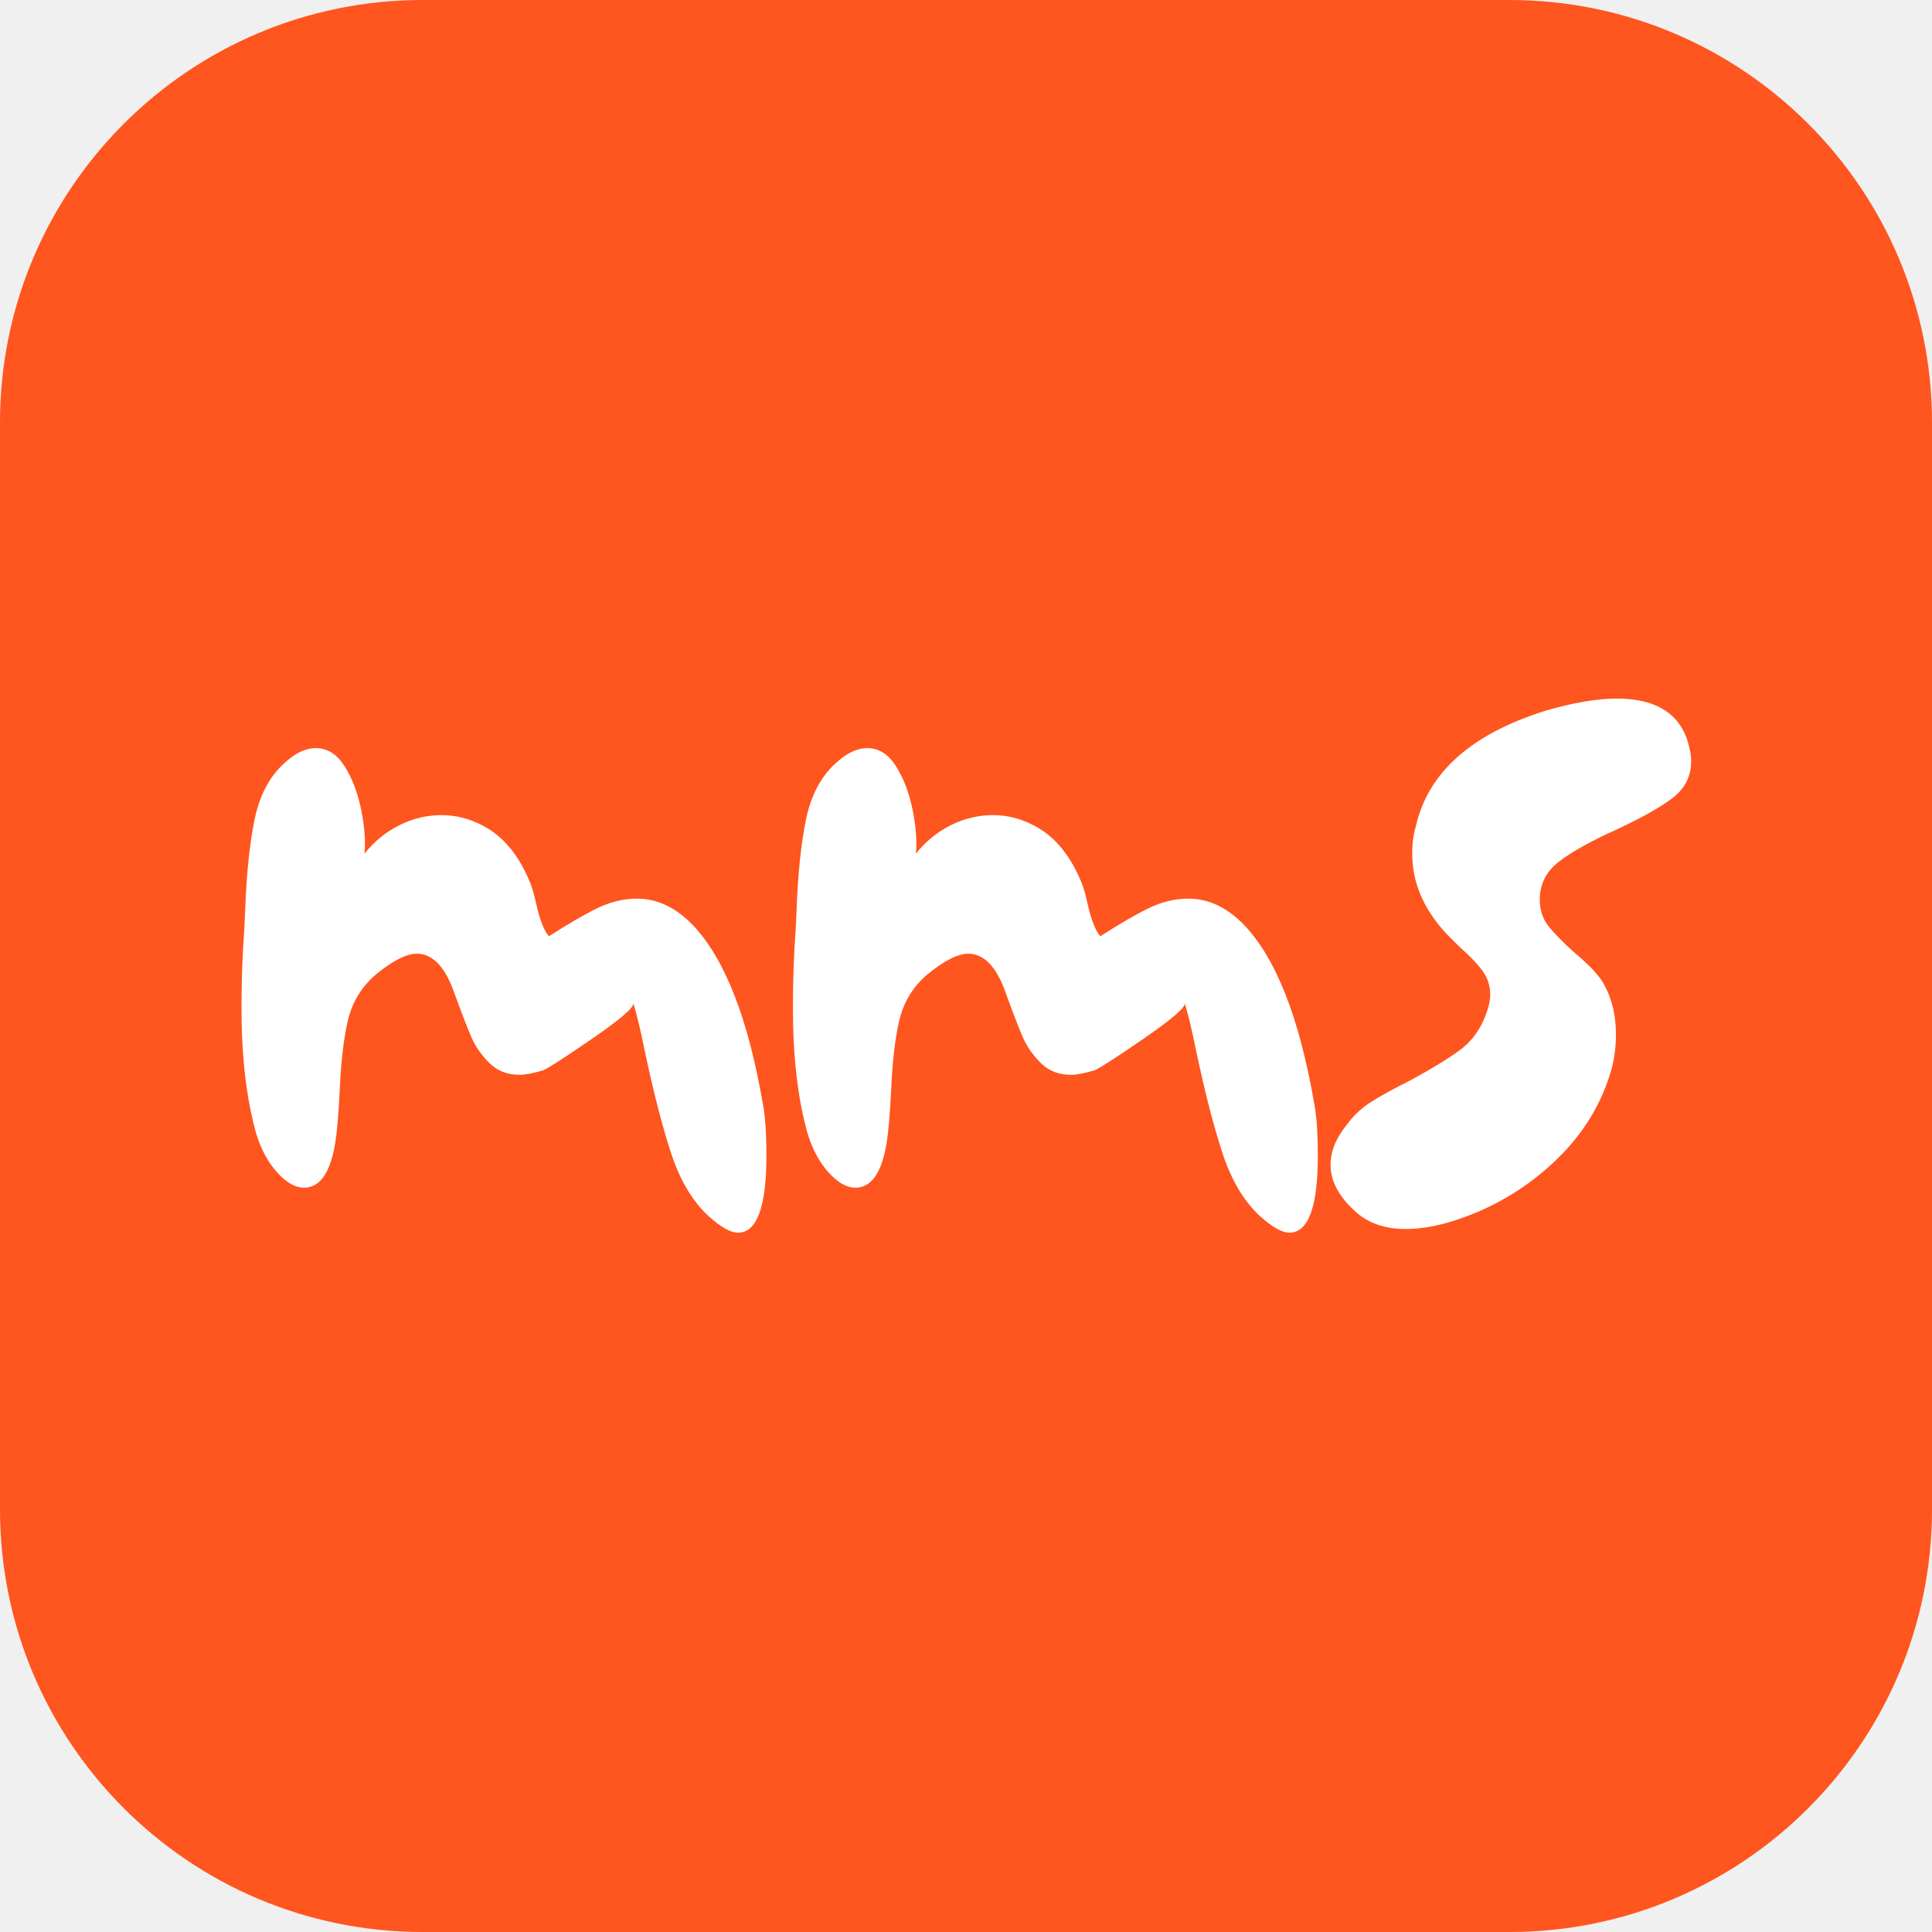
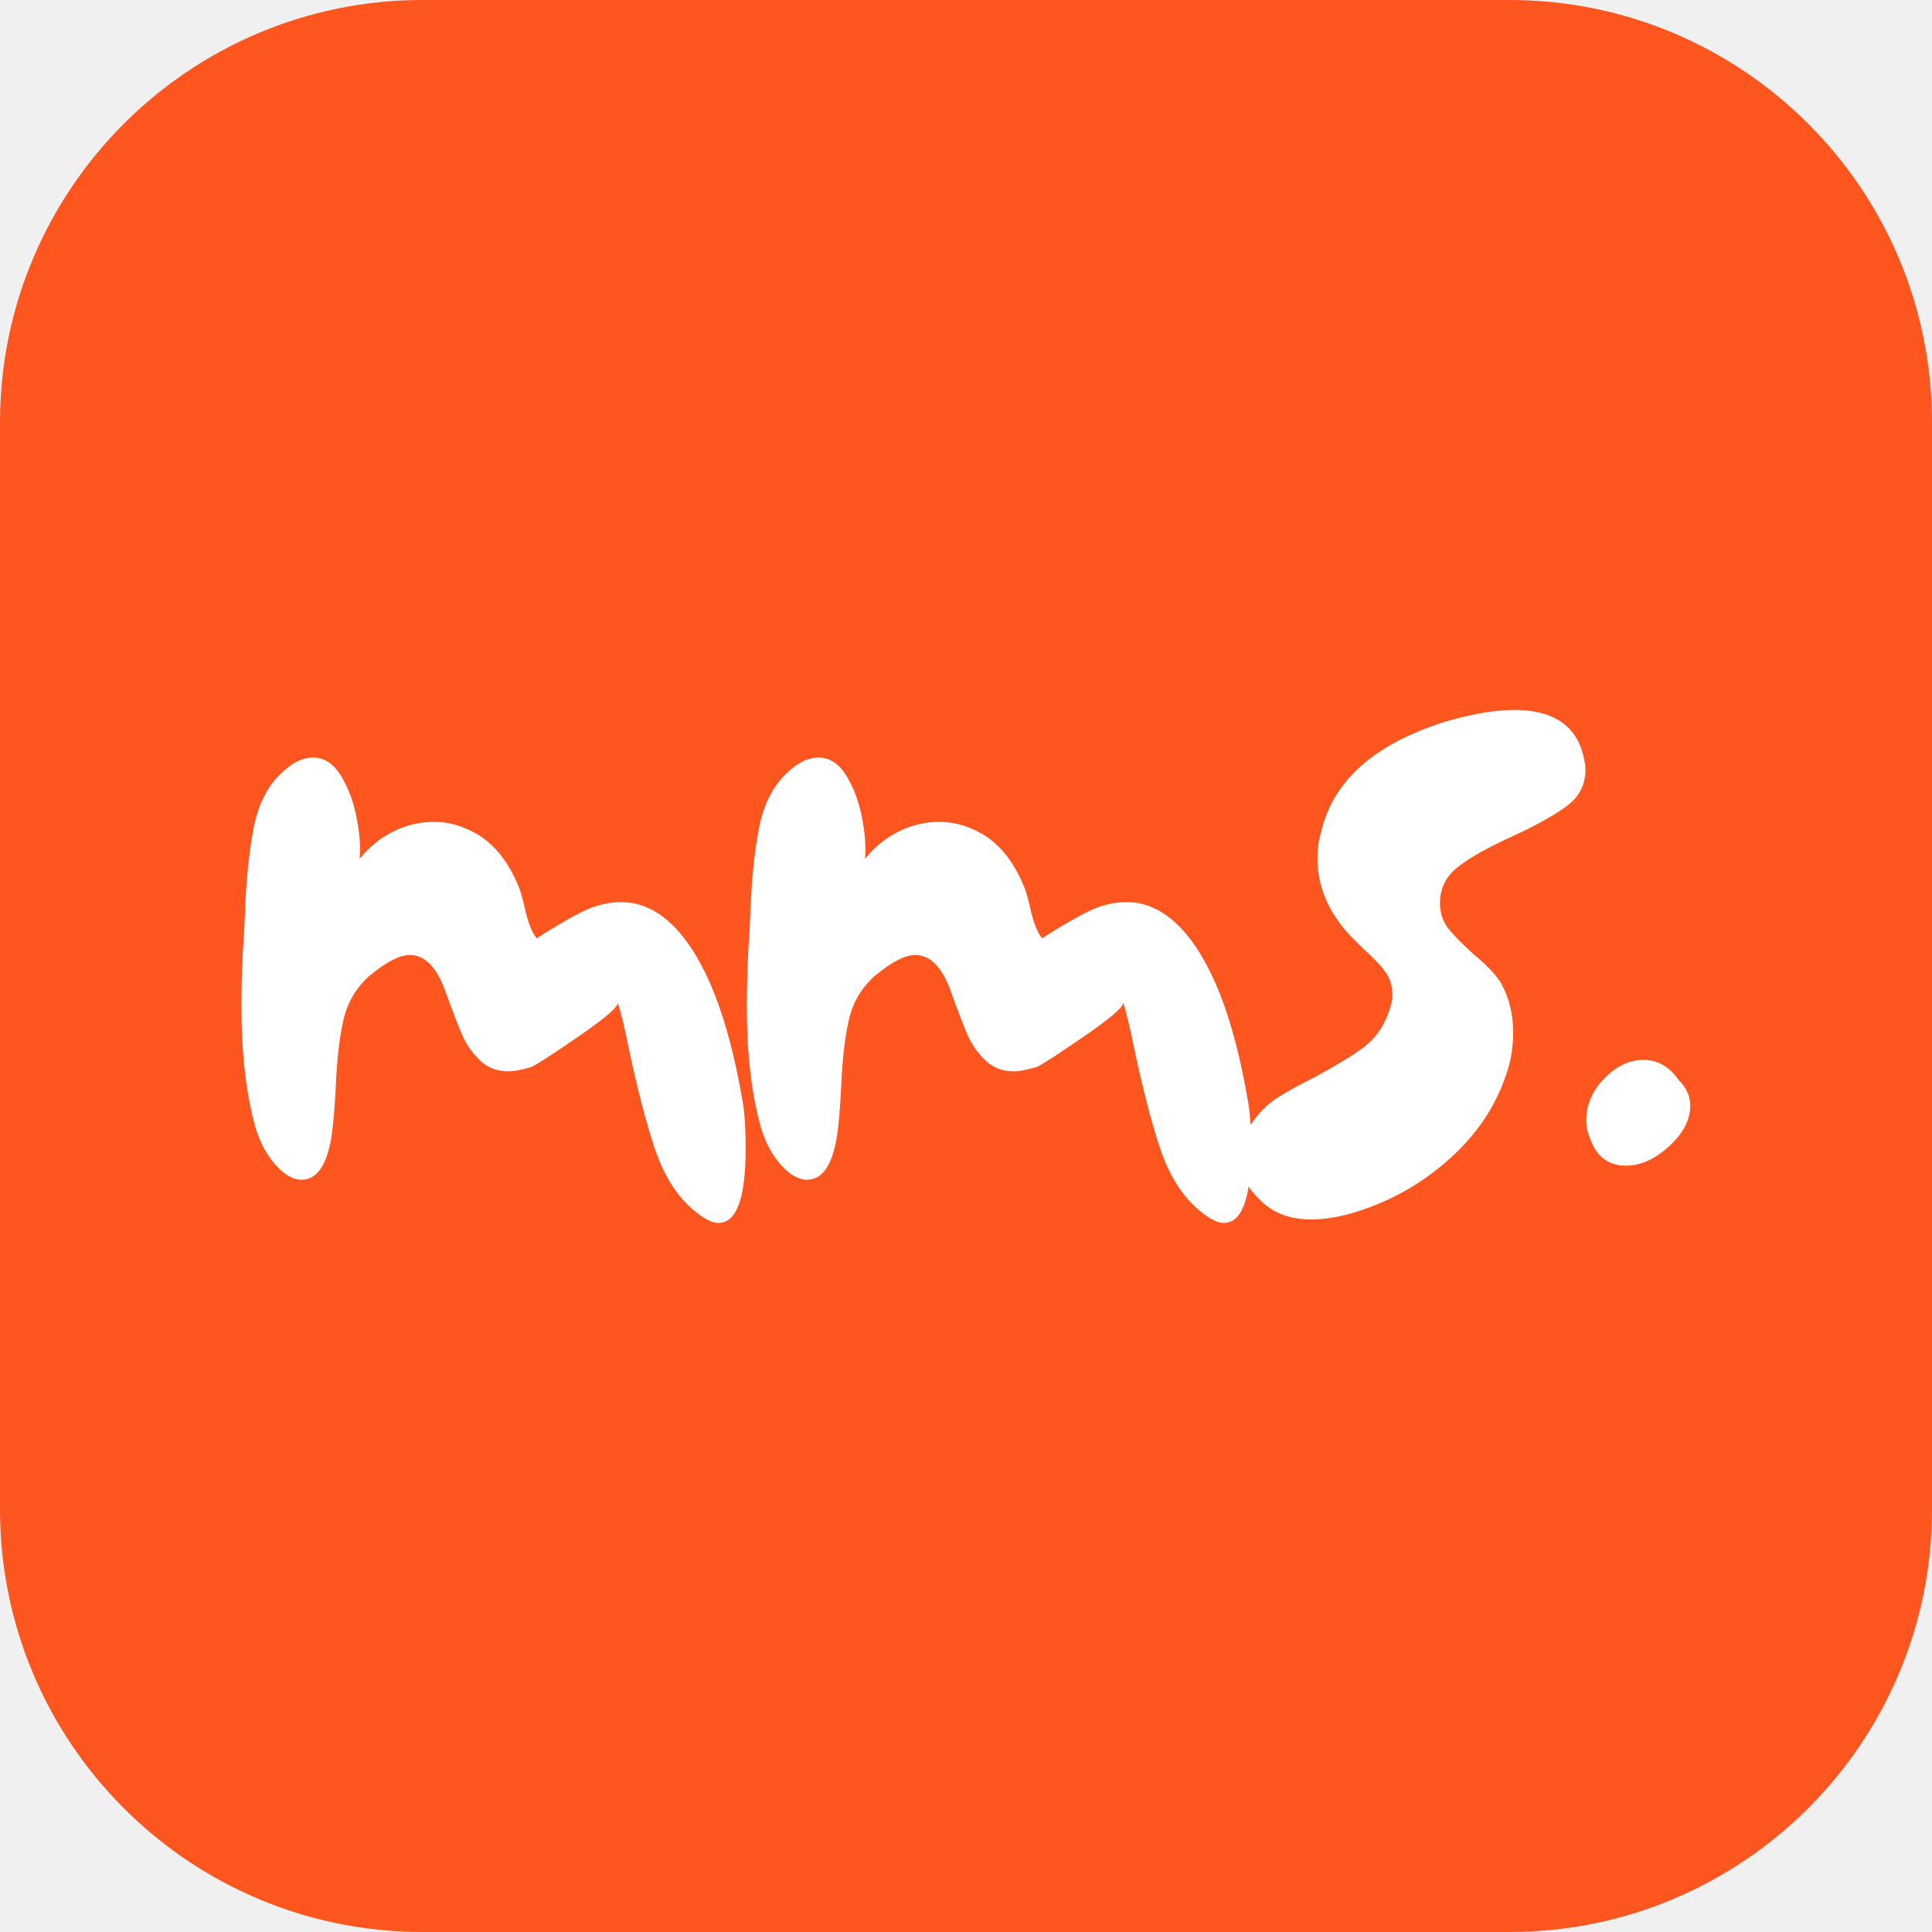
<svg xmlns="http://www.w3.org/2000/svg" viewBox="0 0 32 32">
  <rect width="32" height="32" rx="7" fill="#ff551f" />
-   <path fill="#ffffff" transform="translate(3.772 19.429) scale(0.0152 -0.0152)" d="M454 135Q448 165 442 185Q443 178 398.0 147.0Q353 116 344 112Q327 107 318 107Q298 107 285.0 120.0Q272 133 265.5 148.0Q259 163 247 196Q232 239 206 239Q189 239 161 216Q138 196 131.0 166.5Q124 137 122 89Q120 50 117 32Q109 -16 83 -16Q69 -16 54.0 0.5Q39 17 31 43Q15 100 15 180Q15 225 18 265L19 286Q21 344 29.0 384.0Q37 424 61 446Q79 463 96 463Q115 463 127.5 443.0Q140 423 145.5 395.5Q151 368 149 348Q165 368 187.0 379.0Q209 390 233 390Q255 390 275 380Q309 364 328 320Q332 312 336 294Q342 267 350 258Q381 278 402.5 288.5Q424 299 446 299Q479 299 507 270Q559 215 583 76Q587 56 587 19Q587 -65 556 -65Q544 -65 524 -47Q498 -23 483.5 20.5Q469 64 454 135Z" />
-   <path fill="#ffffff" transform="translate(12.905 19.429) scale(0.0152 -0.0152)" d="M454 135Q448 165 442 185Q443 178 398.0 147.0Q353 116 344 112Q327 107 318 107Q298 107 285.0 120.0Q272 133 265.5 148.0Q259 163 247 196Q232 239 206 239Q189 239 161 216Q138 196 131.0 166.5Q124 137 122 89Q120 50 117 32Q109 -16 83 -16Q69 -16 54.0 0.5Q39 17 31 43Q15 100 15 180Q15 225 18 265L19 286Q21 344 29.0 384.0Q37 424 61 446Q79 463 96 463Q115 463 127.5 443.0Q140 423 145.5 395.5Q151 368 149 348Q165 368 187.0 379.0Q209 390 233 390Q255 390 275 380Q309 364 328 320Q332 312 336 294Q342 267 350 258Q381 278 402.5 288.5Q424 299 446 299Q479 299 507 270Q559 215 583 76Q587 56 587 19Q587 -65 556 -65Q544 -65 524 -47Q498 -23 483.5 20.5Q469 64 454 135Z" />
-   <path fill="#ffffff" transform="translate(22.038 19.429) scale(0.0152 -0.0152)" d="M82 -61Q47 -61 26 -41Q0 -17 0 9Q0 31 18 53Q29 68 45.0 78.0Q61 88 87 101Q122 120 141.0 134.0Q160 148 169 172Q174 185 174 194Q174 209 165.5 220.5Q157 232 141 246L126 261Q89 301 89 348Q89 365 93 378Q113 466 235 504Q280 517 312 517Q372 517 388 474Q393 459 393 449Q393 424 372.5 408.5Q352 393 311 374Q269 355 248.5 339.0Q228 323 228 298Q228 281 237.5 269.0Q247 257 267 239Q270 237 280.0 227.5Q290 218 296 209Q311 184 311 151Q311 127 304 106Q287 53 244.0 12.5Q201 -28 146 -48Q111 -61 82 -61Z" />
+   <path transform="translate(3.780 19.307) scale(0.0146 -0.0146)" fill="#ffffff" d="M454 135Q448 165 442 185Q443 178 398.0 147.0Q353 116 344 112Q327 107 318 107Q298 107 285.0 120.0Q272 133 265.5 148.0Q259 163 247 196Q232 239 206 239Q189 239 161 216Q138 196 131.0 166.5Q124 137 122 89Q120 50 117 32Q109 -16 83 -16Q69 -16 54.0 0.5Q39 17 31 43Q15 100 15 180Q15 225 18 265L19 286Q21 344 29.0 384.0Q37 424 61 446Q79 463 96 463Q115 463 127.5 443.0Q140 423 145.5 395.5Q151 368 149 348Q165 368 187.0 379.0Q209 390 233 390Q255 390 275 380Q309 364 328 320Q332 312 336 294Q342 267 350 258Q381 278 402.5 288.5Q424 299 446 299Q479 299 507 270Q559 215 583 76Q587 56 587 19Q587 -65 556 -65Q544 -65 524 -47Q498 -23 483.5 20.5Q469 64 454 135Z" />
+   <path transform="translate(12.151 19.307) scale(0.0146 -0.0146)" fill="#ffffff" d="M454 135Q448 165 442 185Q443 178 398.0 147.0Q353 116 344 112Q327 107 318 107Q298 107 285.0 120.0Q272 133 265.5 148.0Q259 163 247 196Q232 239 206 239Q189 239 161 216Q138 196 131.0 166.5Q124 137 122 89Q120 50 117 32Q109 -16 83 -16Q69 -16 54.0 0.5Q39 17 31 43Q15 100 15 180Q15 225 18 265L19 286Q21 344 29.0 384.0Q37 424 61 446Q79 463 96 463Q115 463 127.5 443.0Q140 423 145.5 395.5Q151 368 149 348Q165 368 187.0 379.0Q209 390 233 390Q255 390 275 380Q309 364 328 320Q332 312 336 294Q342 267 350 258Q381 278 402.5 288.5Q424 299 446 299Q479 299 507 270Q559 215 583 76Q587 56 587 19Q587 -65 556 -65Q544 -65 524 -47Q498 -23 483.5 20.5Q469 64 454 135Z" />
+   <path transform="translate(20.522 19.307) scale(0.0146 -0.0146)" fill="#ffffff" d="M82 -61Q47 -61 26 -41Q0 -17 0 9Q0 31 18 53Q29 68 45.0 78.0Q61 88 87 101Q122 120 141.0 134.0Q160 148 169 172Q174 185 174 194Q174 209 165.5 220.5Q157 232 141 246L126 261Q89 301 89 348Q89 365 93 378Q113 466 235 504Q280 517 312 517Q372 517 388 474Q393 459 393 449Q393 424 372.5 408.5Q352 393 311 374Q269 355 248.5 339.0Q228 323 228 298Q228 281 237.5 269.0Q247 257 267 239Q270 237 280.0 227.5Q290 218 296 209Q311 184 311 151Q311 127 304 106Q287 53 244.0 12.5Q201 -28 146 -48Q111 -61 82 -61Z" />
+   <path transform="translate(26.054 19.307) scale(0.0146 -0.0146)" fill="#ffffff" d="M15 51Q15 78 35.5 99.0Q56 120 80 120Q104 120 120 97Q133 84 133 68Q133 44 109.0 22.0Q85 0 60 0Q31 0 20 29Q15 41 15 51Z" />
</svg>
